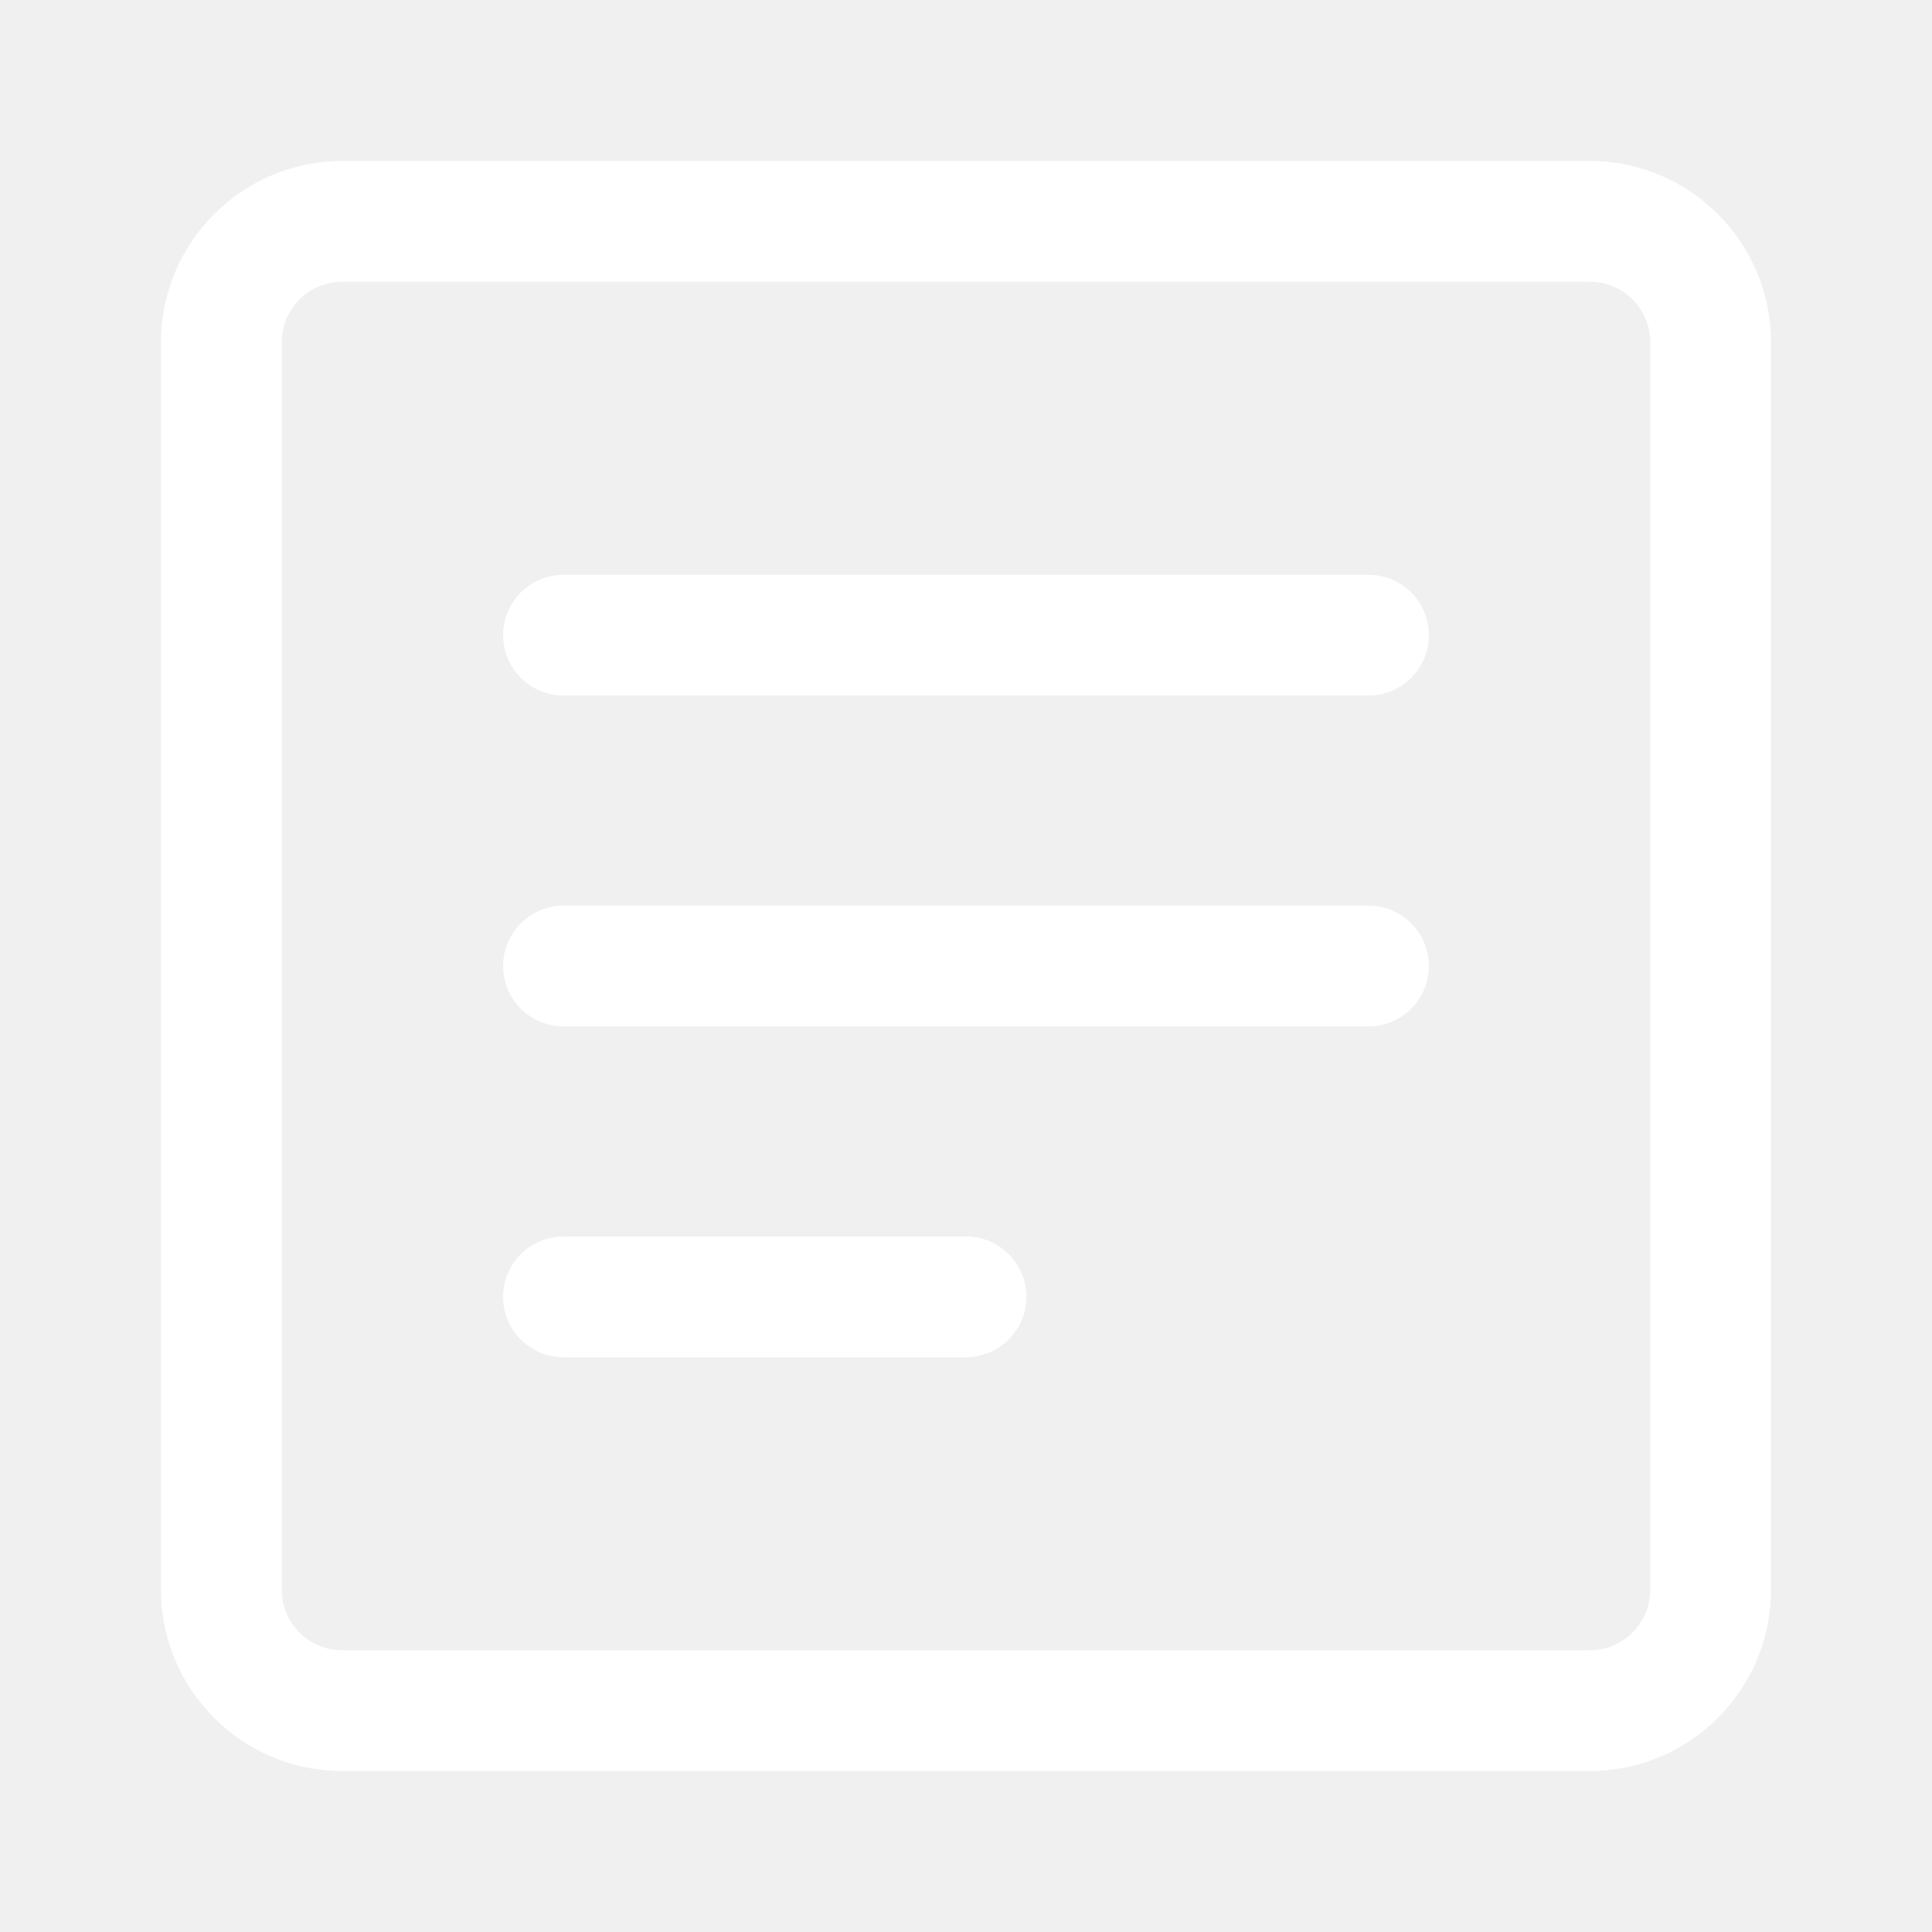
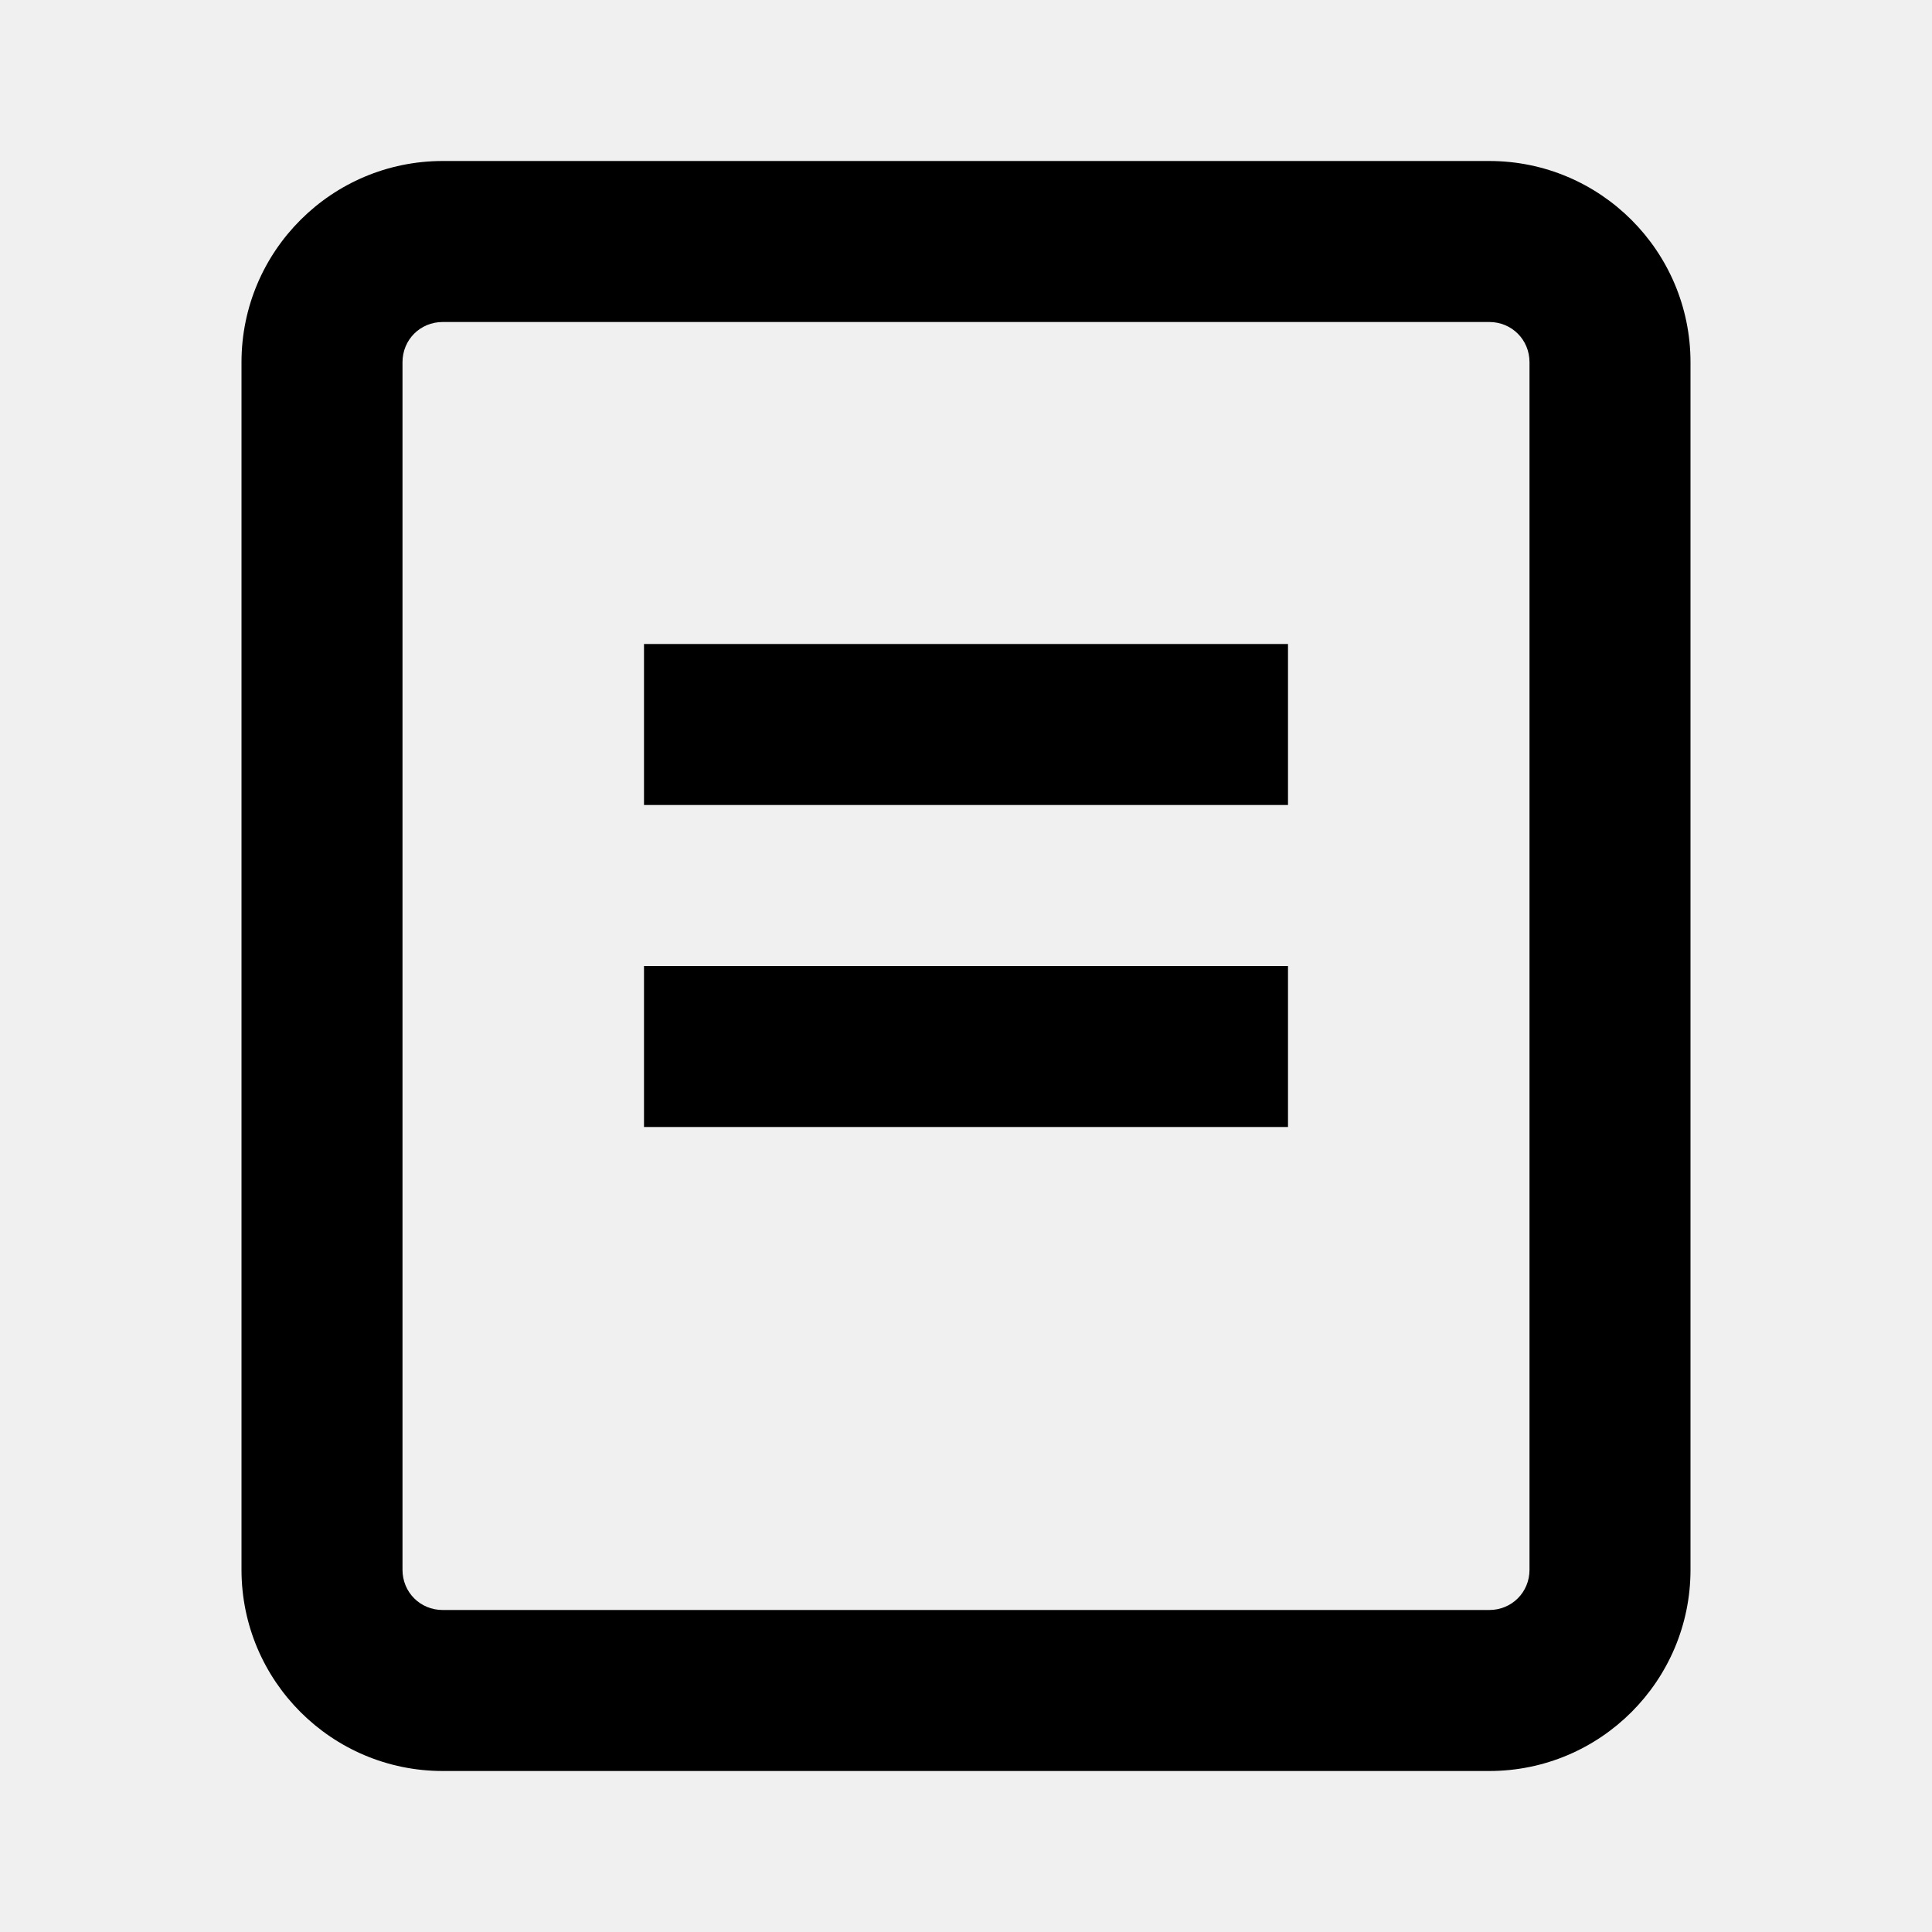
- <svg xmlns="http://www.w3.org/2000/svg" width="24" height="24" viewBox="0 0 24 24" fill="none">
-   <path d="M19.75 22H4.25C3.01 22 2 20.99 2 19.75V4.25C2 3.01 3.01 2 4.25 2H19.75C20.99 2 22 3.01 22 4.25V19.75C22 20.99 20.99 22 19.75 22ZM4.25 3.5C3.836 3.5 3.5 3.837 3.5 4.25V19.75C3.5 20.163 3.836 20.5 4.25 20.5H19.75C20.164 20.5 20.5 20.163 20.5 19.75V4.25C20.5 3.837 20.164 3.5 19.75 3.5H4.25Z" fill="white" />
-   <path d="M17 8.64H7C6.586 8.64 6.25 8.303 6.25 7.89C6.25 7.477 6.586 7.14 7 7.14H17C17.414 7.14 17.75 7.475 17.75 7.89C17.75 8.305 17.414 8.64 17 8.64ZM17 12.75H7C6.586 12.75 6.25 12.414 6.25 12C6.25 11.586 6.586 11.25 7 11.25H17C17.414 11.25 17.75 11.586 17.75 12C17.75 12.414 17.414 12.75 17 12.75ZM12 16.86H7C6.586 16.86 6.25 16.525 6.25 16.11C6.25 15.695 6.586 15.36 7 15.36H12C12.414 15.36 12.75 15.697 12.75 16.11C12.75 16.523 12.414 16.86 12 16.86Z" fill="white" />
+ <svg viewBox="0 0 24 24" aria-hidden="true">
+   <path d="M3 4.5C3 3.12 4.12 2 5.5 2h13C19.88 2 21 3.12 21 4.5v15c0 1.38-1.12 2.5-2.5 2.5h-13C4.12 22 3 20.88 3 19.5v-15zM5.5 4c-.28 0-.5.22-.5.5v15c0 .28.22.5.5.5h13c.28 0 .5-.22.5-.5v-15c0-.28-.22-.5-.5-.5h-13zM16 10H8V8h8v2zm-8 2h8v2H8v-2z" />
</svg>
